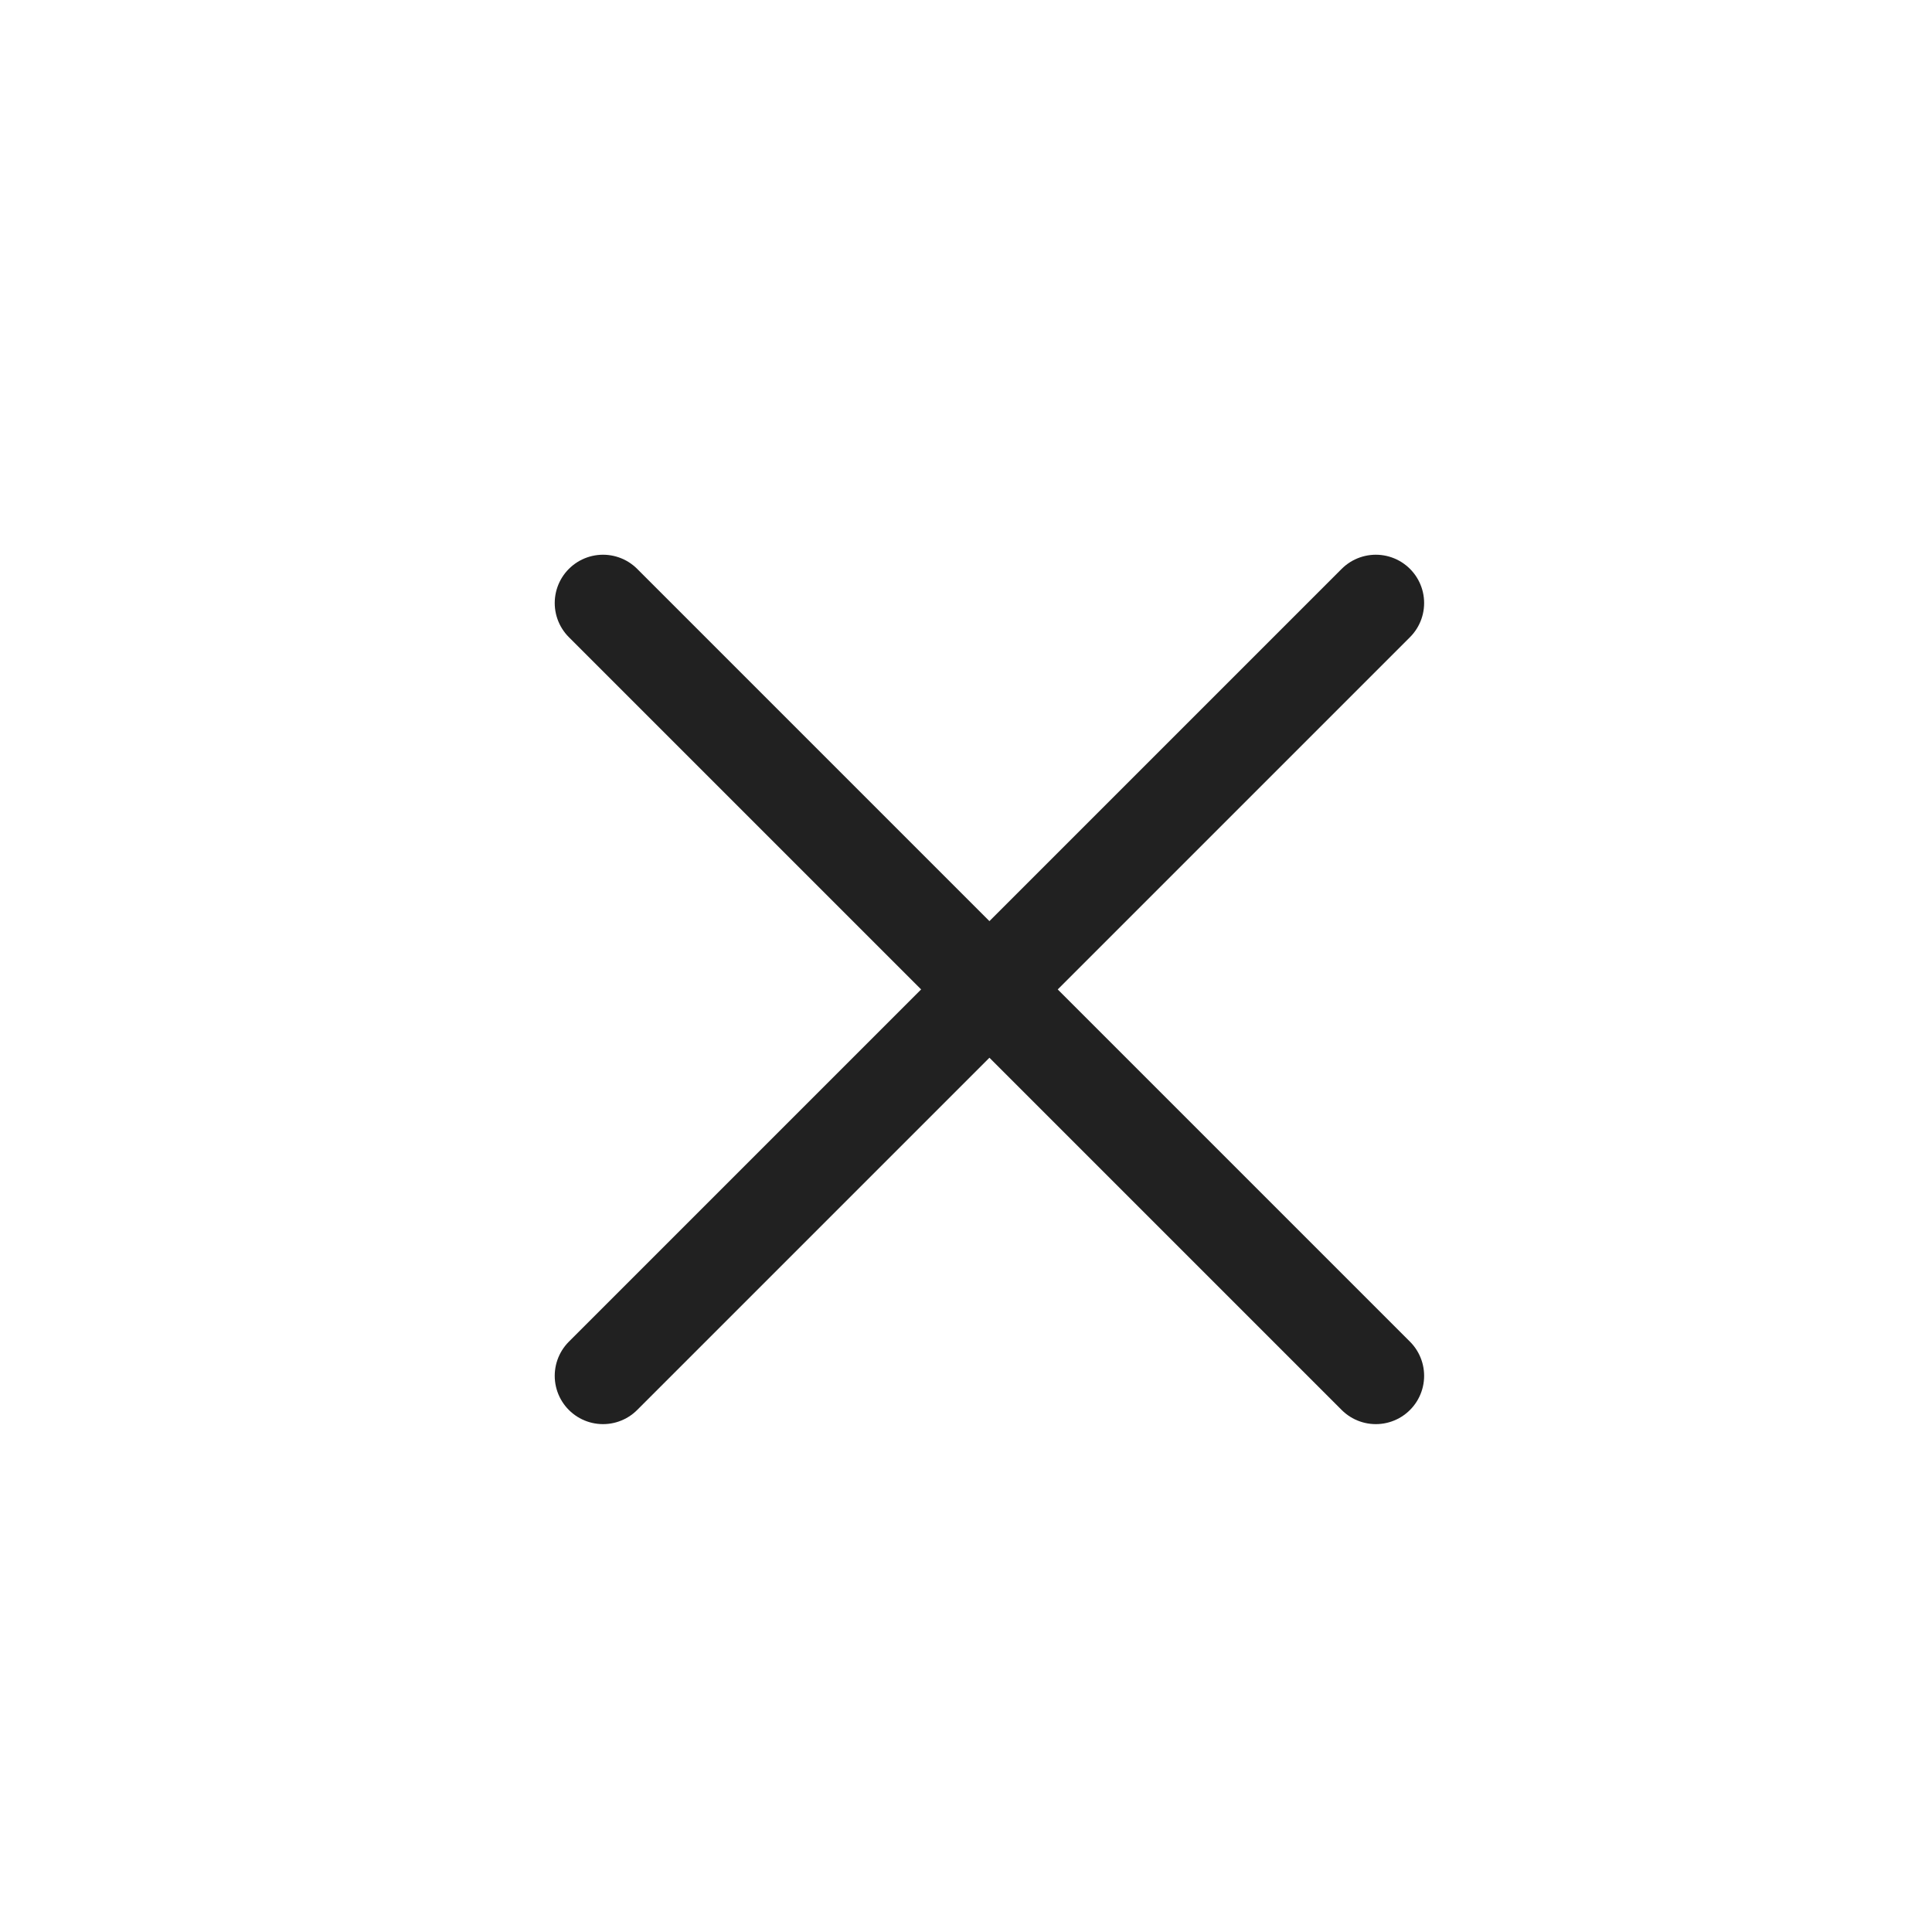
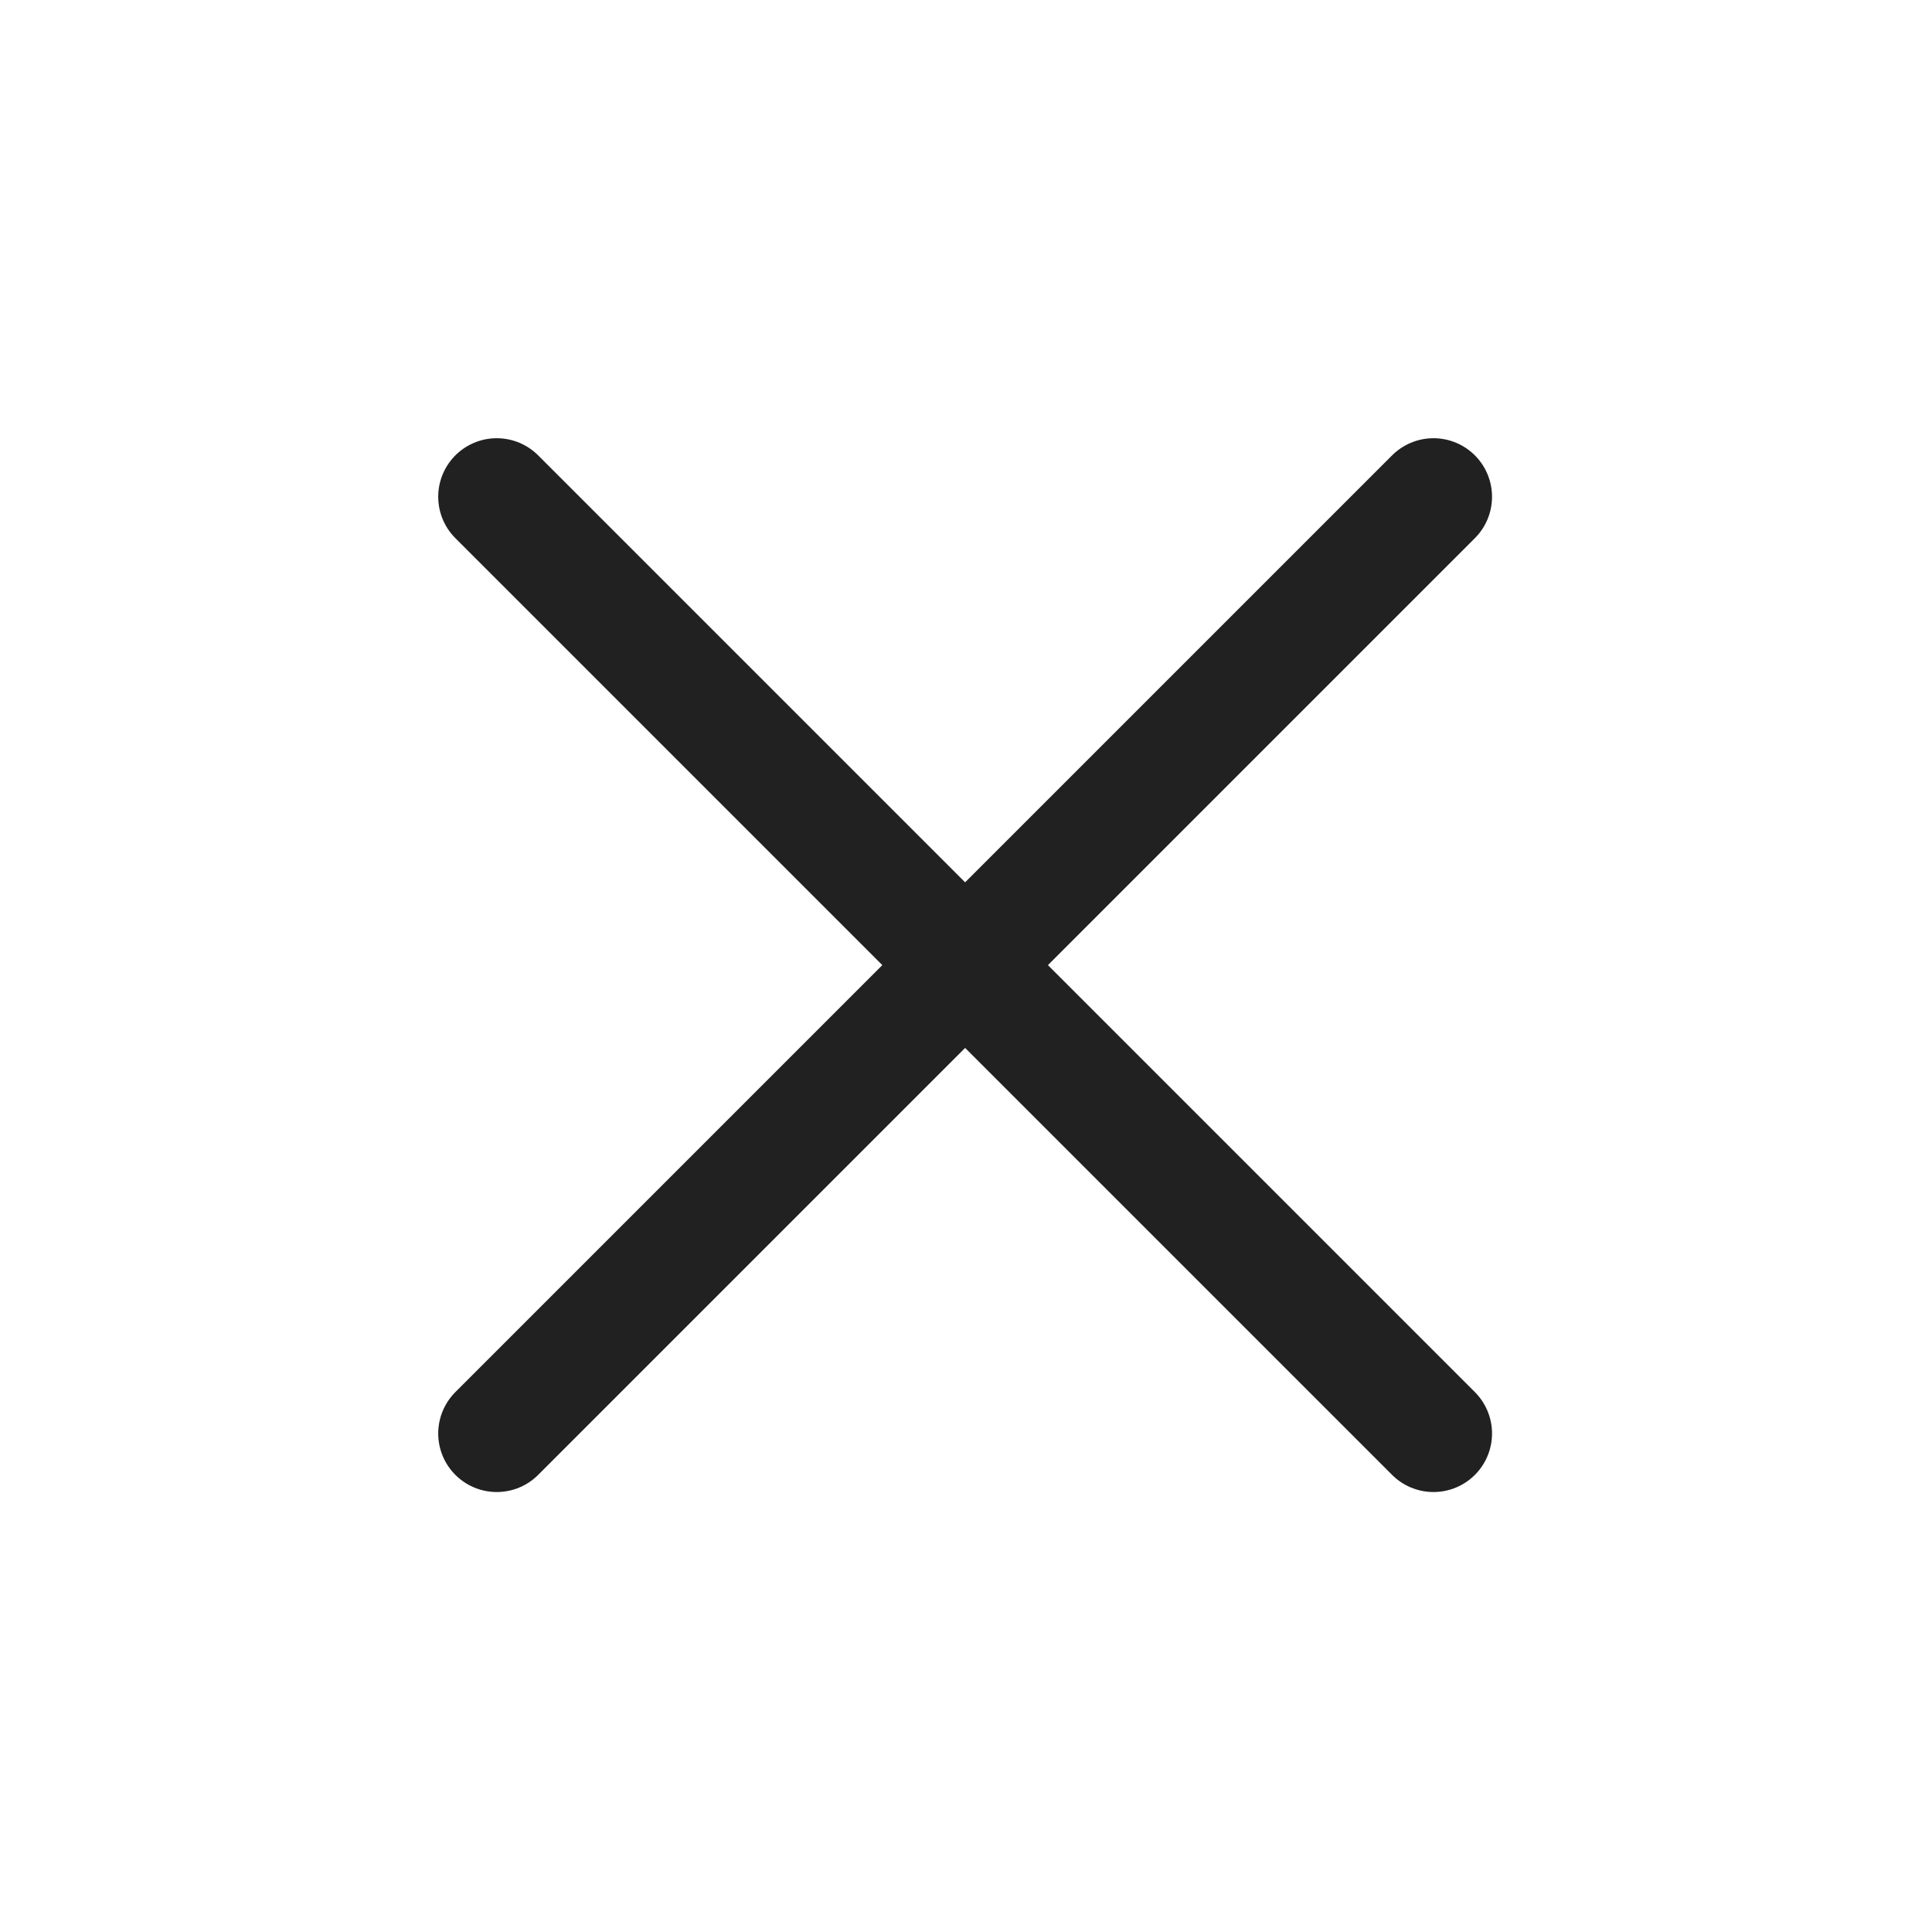
- <svg xmlns="http://www.w3.org/2000/svg" width="40" height="40" viewBox="0 0 40 40" fill="none">
-   <path d="M12.485 28.485L28.485 12.485" stroke="#212121" stroke-width="2" stroke-linecap="round" />
-   <path d="M28.485 28.485L12.485 12.485" stroke="#212121" stroke-width="2" stroke-linecap="round" />
+ <svg xmlns="http://www.w3.org/2000/svg" width="33" height="33" viewBox="0 0 33 33" fill="none">
+   <path d="M8.485 24.485L24.485 8.485" stroke="#212121" stroke-width="2" stroke-linecap="round" />
+   <path d="M24.485 24.485L8.485 8.485" stroke="#212121" stroke-width="2" stroke-linecap="round" />
</svg>
